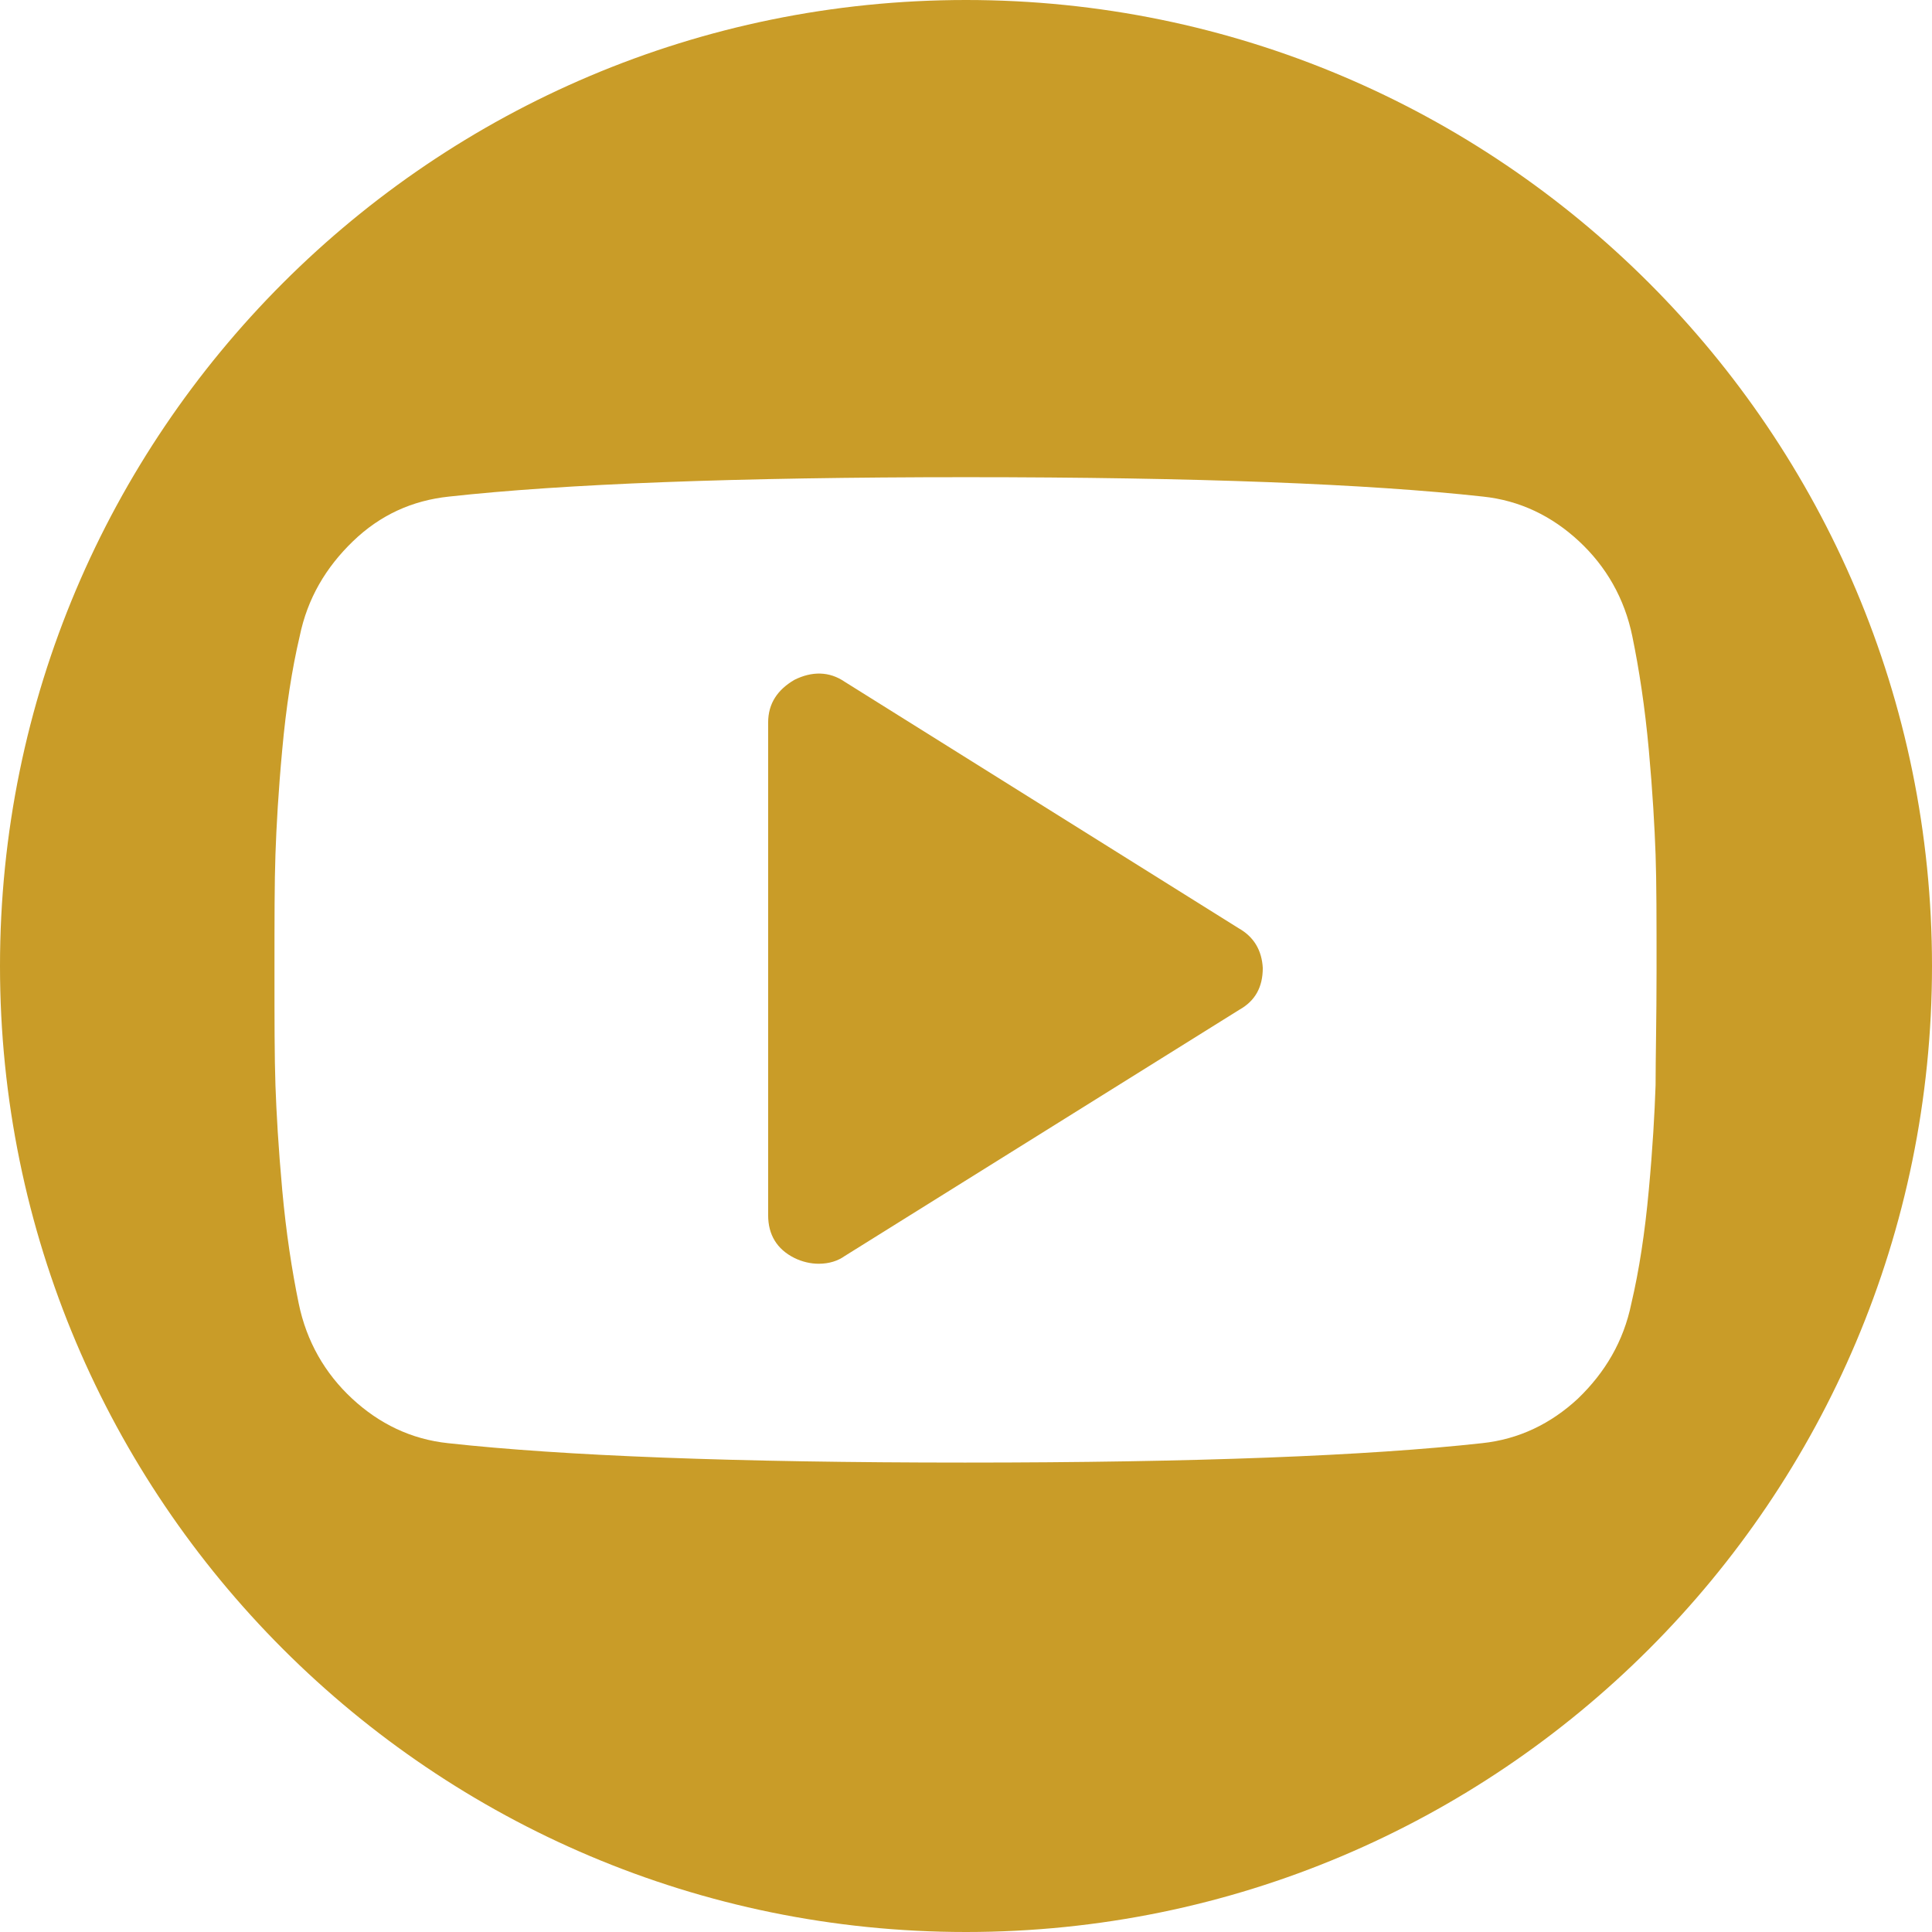
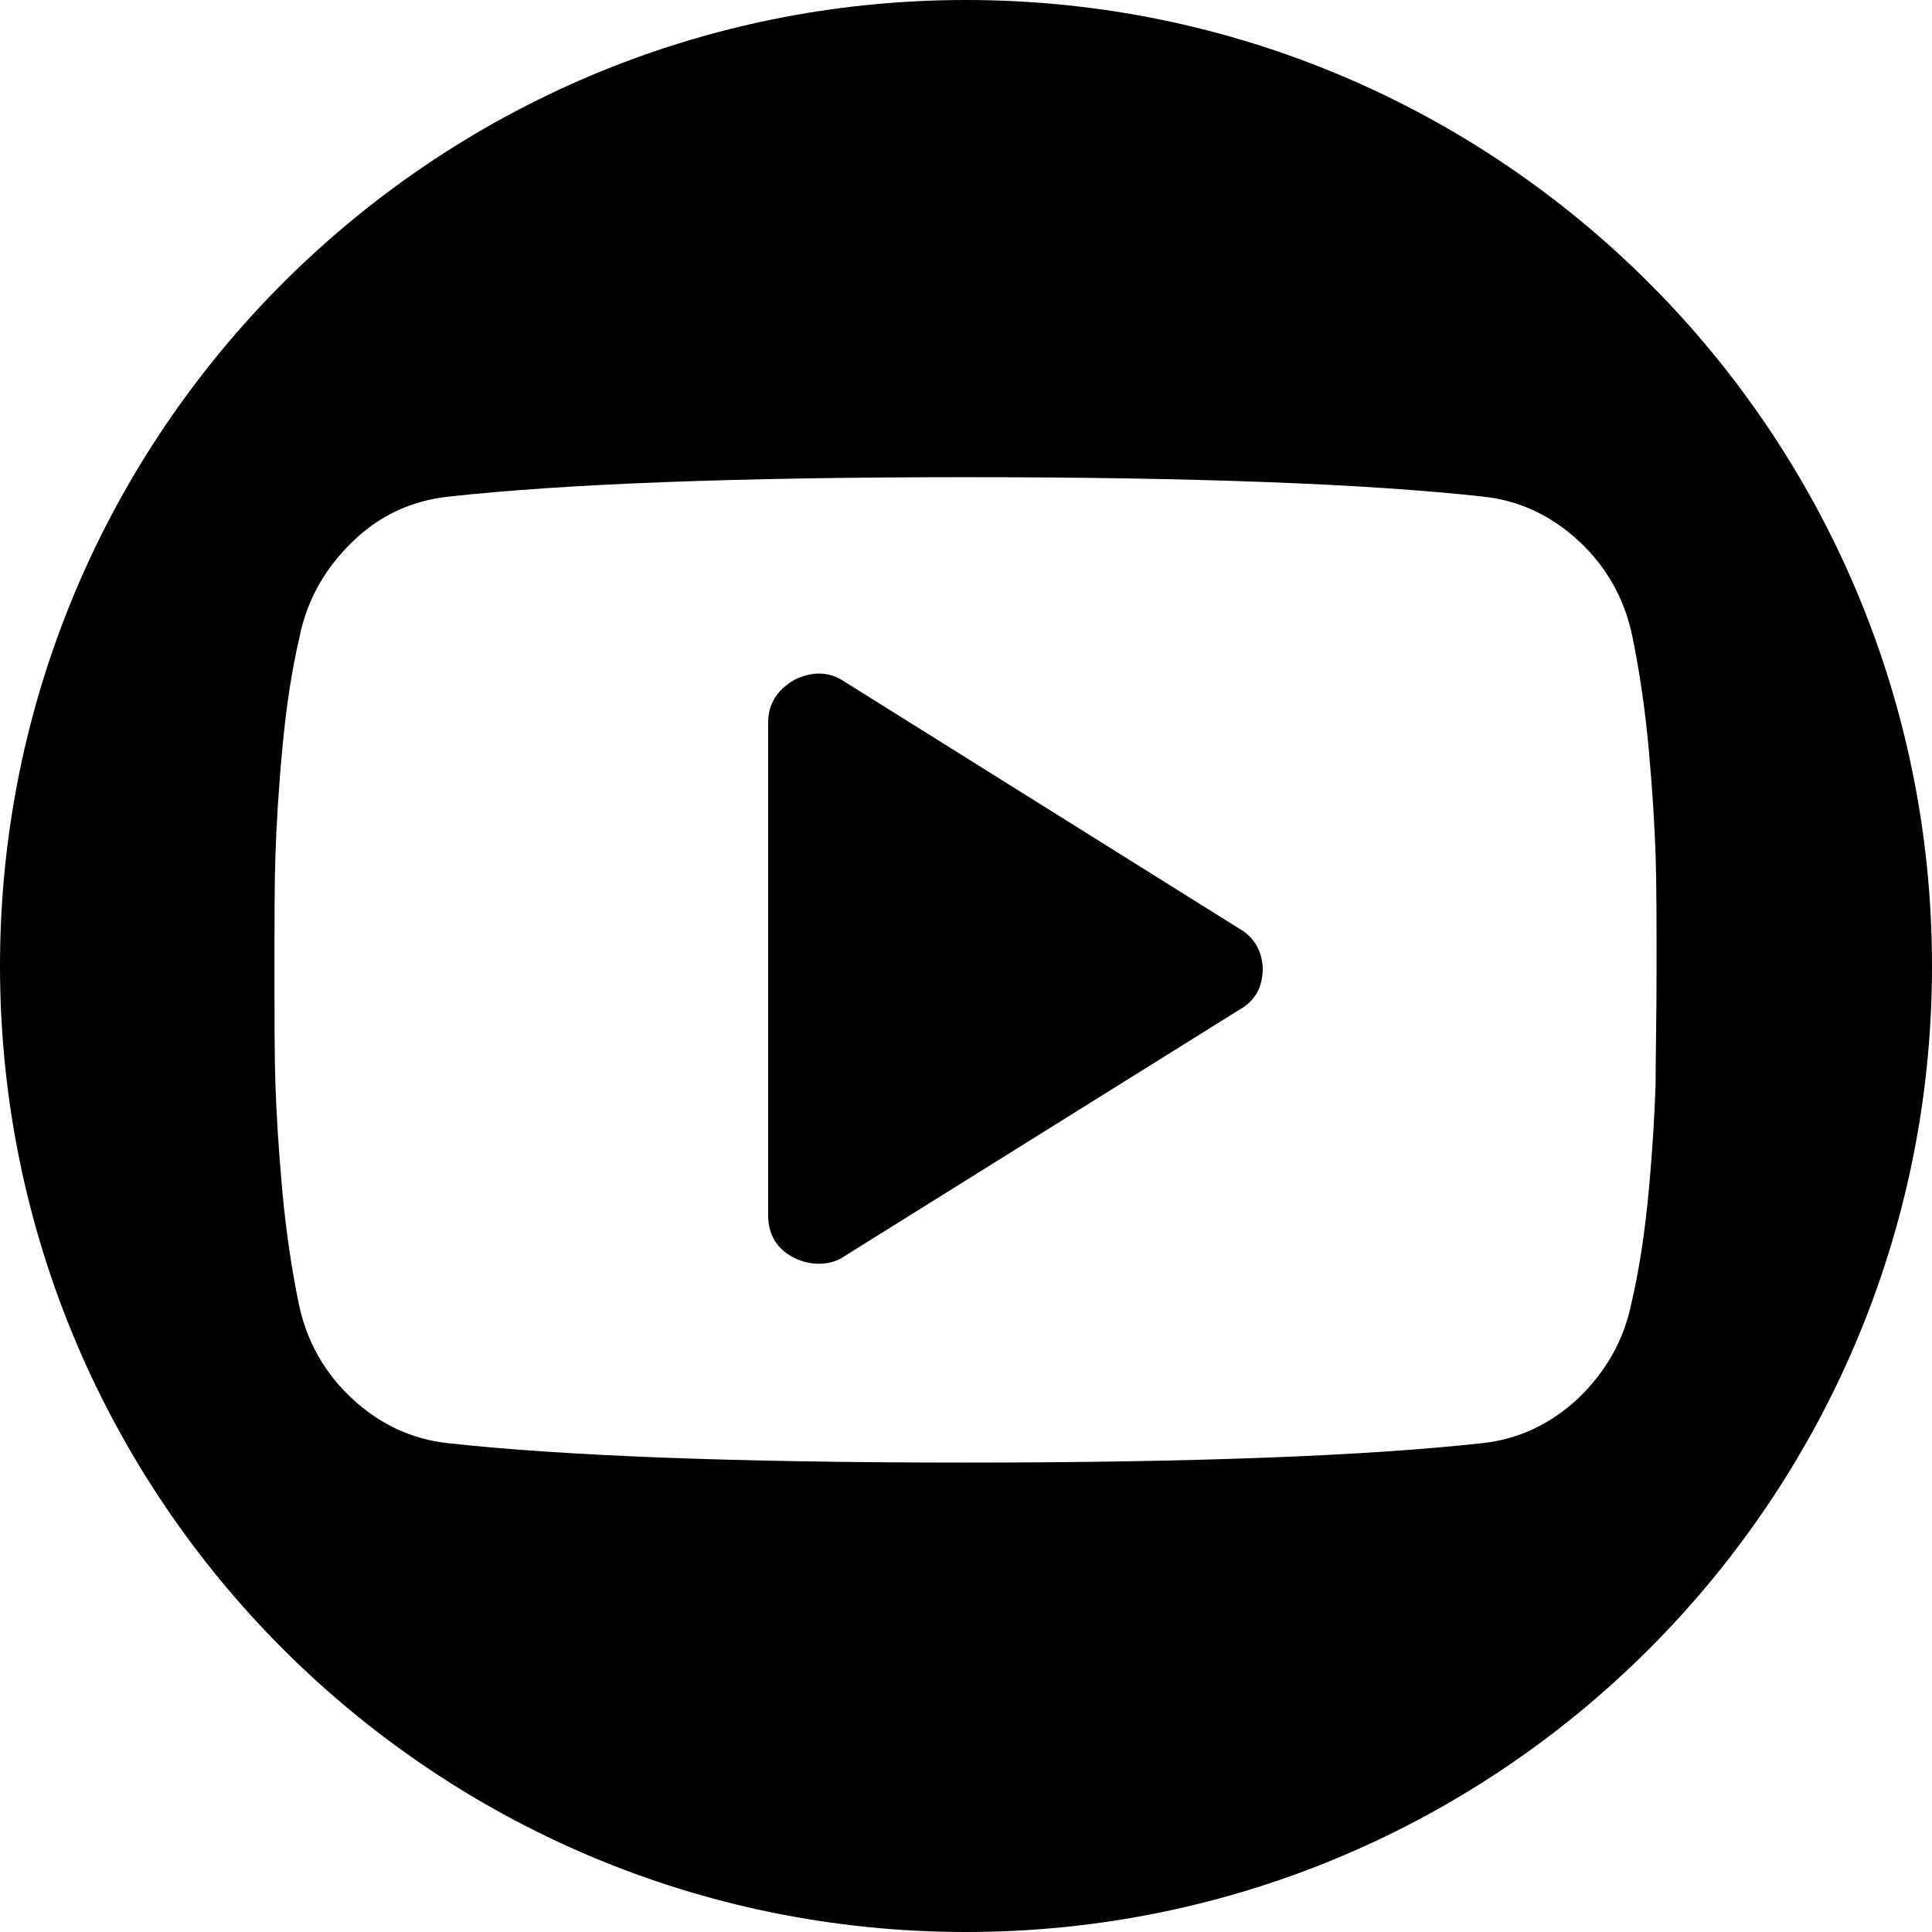
- <svg xmlns="http://www.w3.org/2000/svg" width="199.2" height="199.2" viewBox="0 0 199.2 199.2">
-   <style>.st0{fill:#C99C28;}</style>
-   <path class="st0" d="M199.2 99.6c0-55-44.6-99.6-99.6-99.6S0 44.6 0 99.6c0 55 44.6 99.6 99.6 99.6s99.6-44.6 99.6-99.6zm-28.5 12.3c-.1 2.9-.3 6.5-.7 10.8-.4 4.4-1 8.3-1.8 11.7-.8 3.9-2.7 7.1-5.5 9.8-2.8 2.6-6.1 4.2-9.9 4.6-11.8 1.3-29.5 2-53.3 2s-41.5-.7-53.3-2c-3.8-.4-7.1-2-9.9-4.6-2.8-2.6-4.7-5.9-5.5-9.8-.7-3.4-1.3-7.3-1.7-11.7-.4-4.4-.6-8-.7-10.8-.1-2.9-.1-6.8-.1-11.9 0-5.1 0-9.1.1-11.9.1-2.9.3-6.5.7-10.8.4-4.4 1-8.3 1.8-11.7.8-3.9 2.7-7.1 5.5-9.8s6.1-4.2 9.9-4.6c11.8-1.3 29.5-2 53.3-2s41.5.7 53.3 2c3.8.4 7.1 2 9.9 4.6 2.8 2.6 4.7 5.9 5.5 9.8.7 3.4 1.3 7.3 1.7 11.7.4 4.4.6 8 .7 10.8.1 2.9.1 6.8.1 11.9 0 5.1-.1 9-.1 11.9z" />
-   <path class="st0" d="M127.7 95.7L87.1 70.3c-1.6-1.1-3.4-1.1-5.2-.2-1.7 1-2.7 2.4-2.7 4.4v50.8c0 2 .9 3.5 2.7 4.4.8.4 1.7.6 2.5.6 1.1 0 2-.3 2.7-.8l40.7-25.4c1.6-.9 2.4-2.3 2.4-4.3-.1-1.8-.9-3.2-2.5-4.1z" />
+ <svg xmlns="http://www.w3.org/2000/svg" width="199.2" height="199.2" viewBox="0 0 199.2 199.2" class="icon-svg">
+   <path d="M199.2 99.6c0-55-44.6-99.6-99.6-99.6S0 44.6 0 99.6c0 55 44.6 99.6 99.6 99.6s99.6-44.6 99.6-99.6zm-28.5 12.3c-.1 2.9-.3 6.5-.7 10.8-.4 4.4-1 8.3-1.8 11.7-.8 3.9-2.7 7.1-5.5 9.8-2.8 2.6-6.1 4.2-9.9 4.6-11.8 1.3-29.5 2-53.3 2s-41.5-.7-53.3-2c-3.8-.4-7.1-2-9.9-4.6-2.8-2.6-4.7-5.9-5.5-9.8-.7-3.4-1.3-7.3-1.7-11.7-.4-4.4-.6-8-.7-10.8-.1-2.9-.1-6.8-.1-11.9 0-5.1 0-9.1.1-11.9.1-2.9.3-6.5.7-10.8.4-4.4 1-8.3 1.8-11.7.8-3.9 2.7-7.1 5.5-9.8s6.1-4.2 9.9-4.6c11.8-1.3 29.5-2 53.3-2s41.5.7 53.3 2c3.8.4 7.1 2 9.9 4.6 2.8 2.6 4.7 5.9 5.5 9.8.7 3.4 1.3 7.3 1.7 11.7.4 4.4.6 8 .7 10.8.1 2.9.1 6.8.1 11.9 0 5.1-.1 9-.1 11.9z" />
+   <path d="M127.7 95.7L87.1 70.3c-1.6-1.1-3.4-1.1-5.2-.2-1.7 1-2.7 2.4-2.7 4.4v50.8c0 2 .9 3.5 2.7 4.4.8.4 1.7.6 2.5.6 1.1 0 2-.3 2.7-.8l40.7-25.4c1.6-.9 2.4-2.3 2.4-4.3-.1-1.8-.9-3.2-2.5-4.1z" />
</svg>
